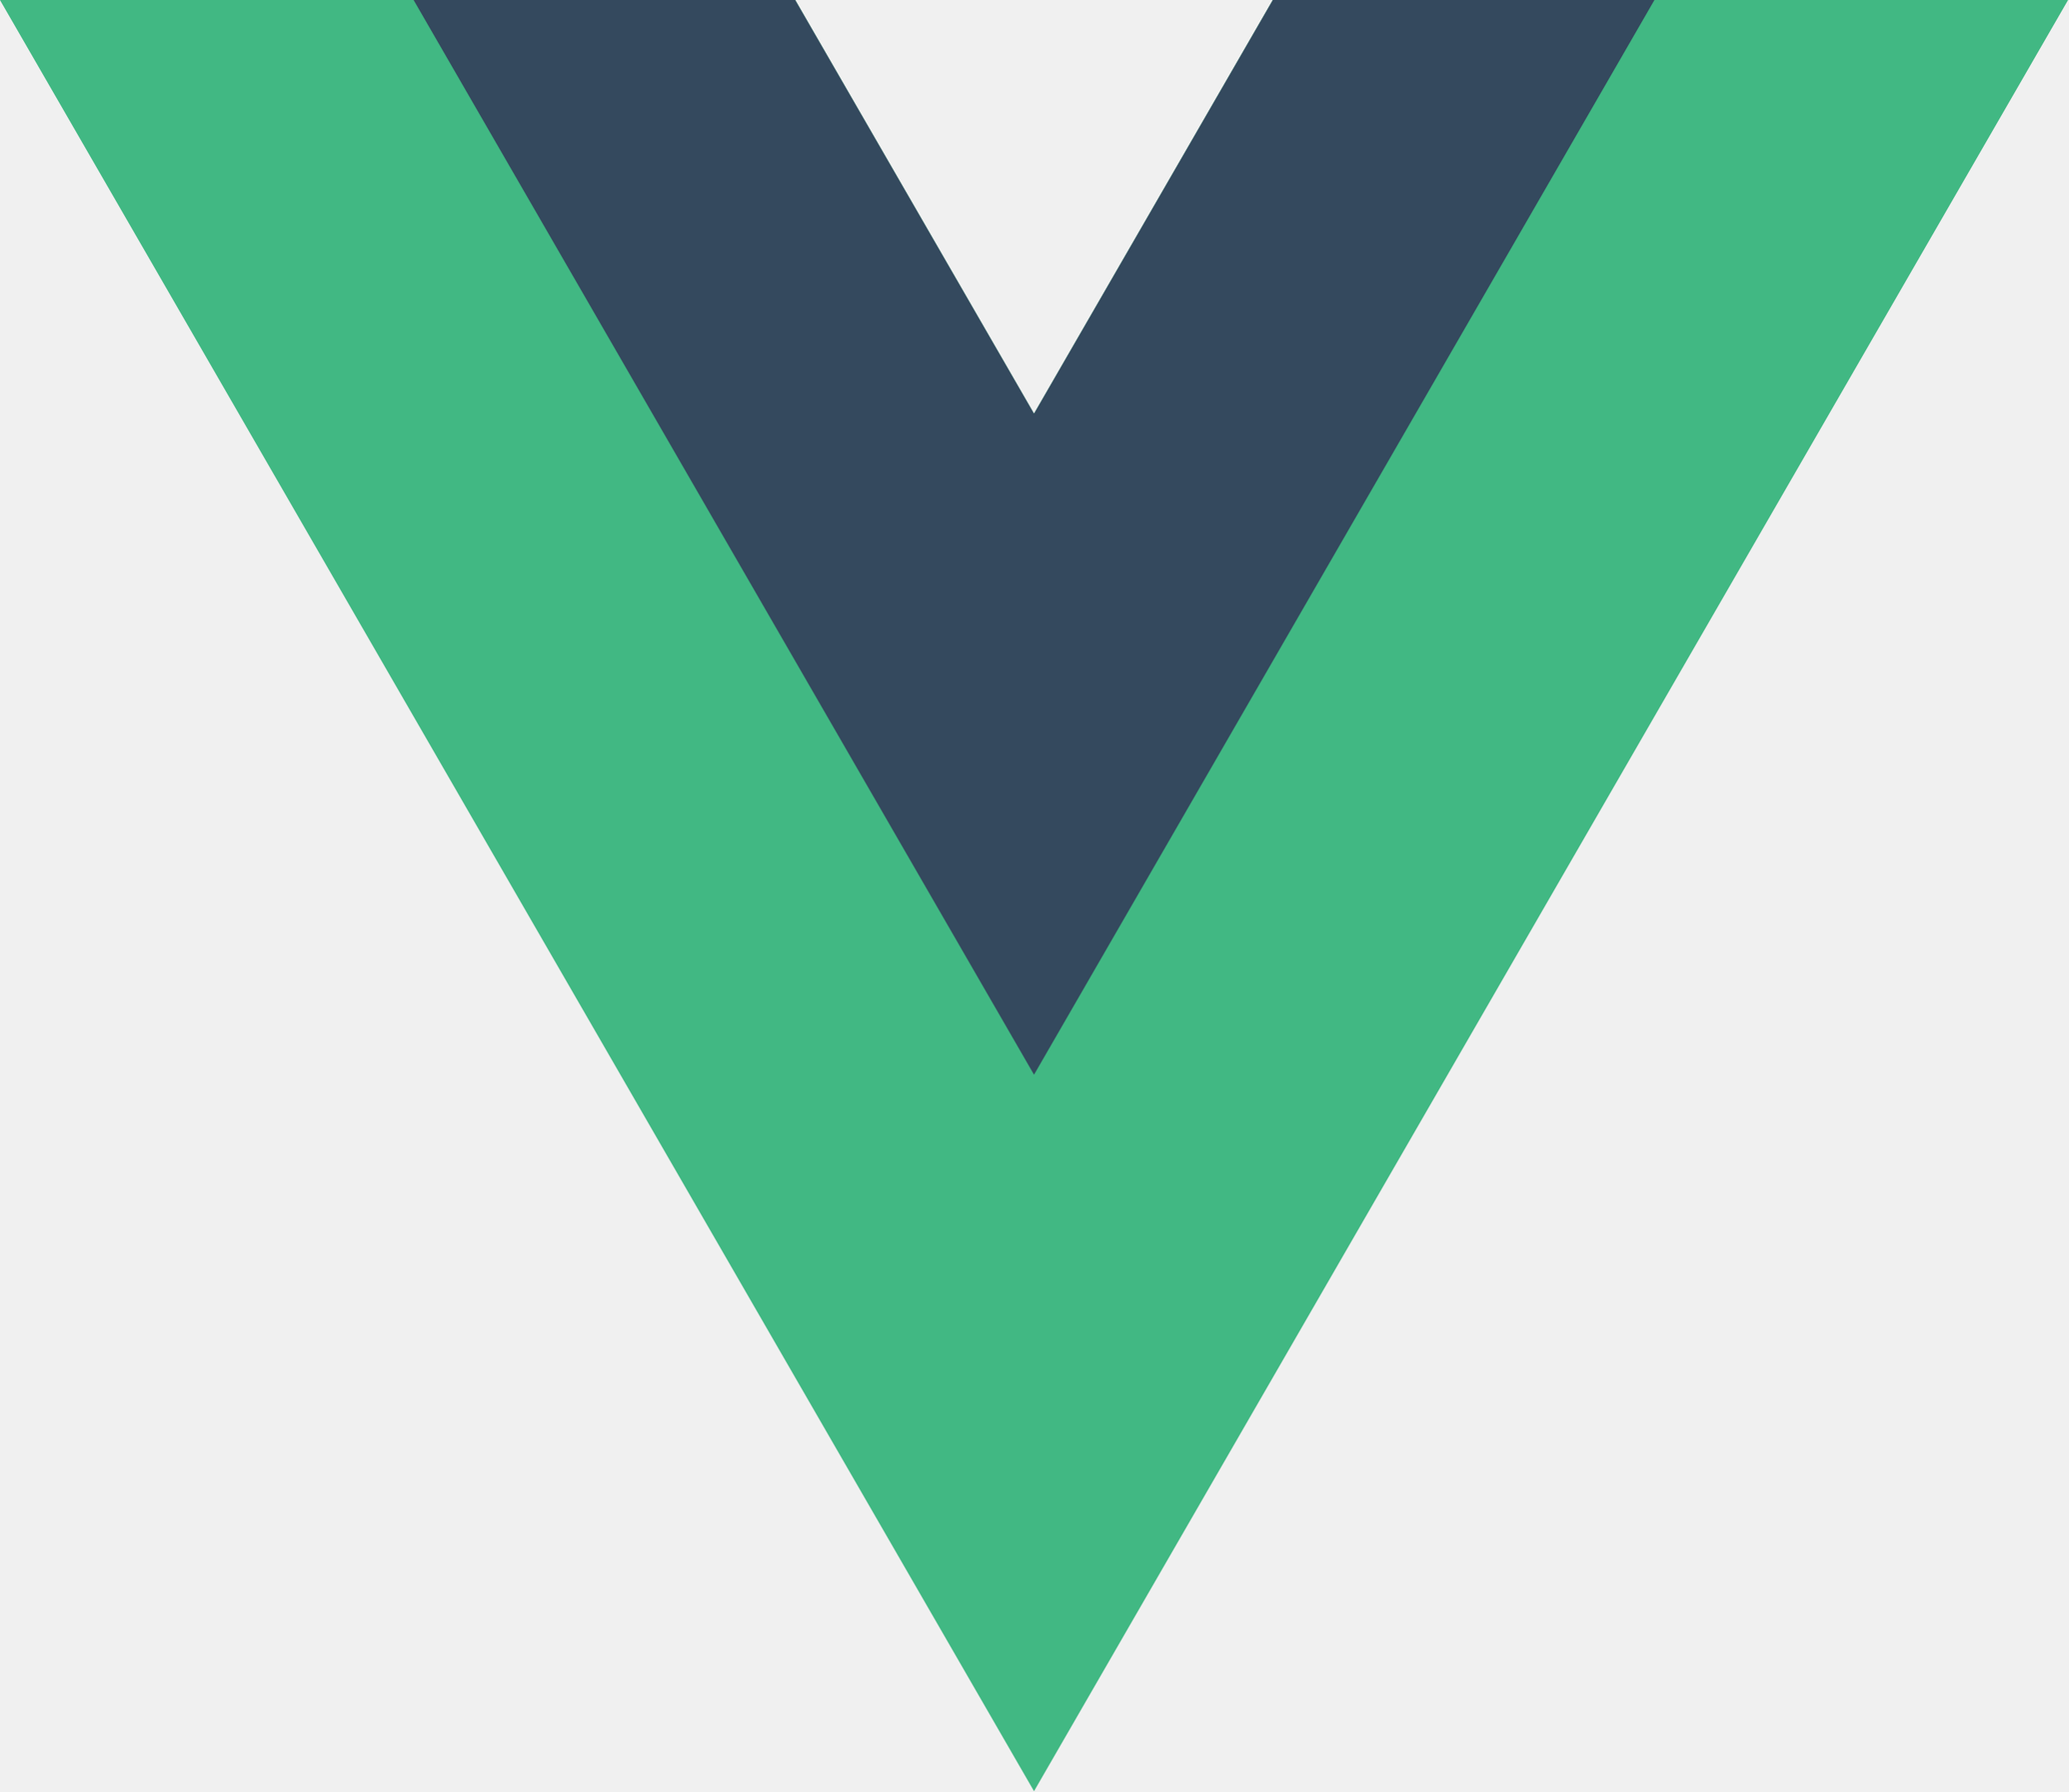
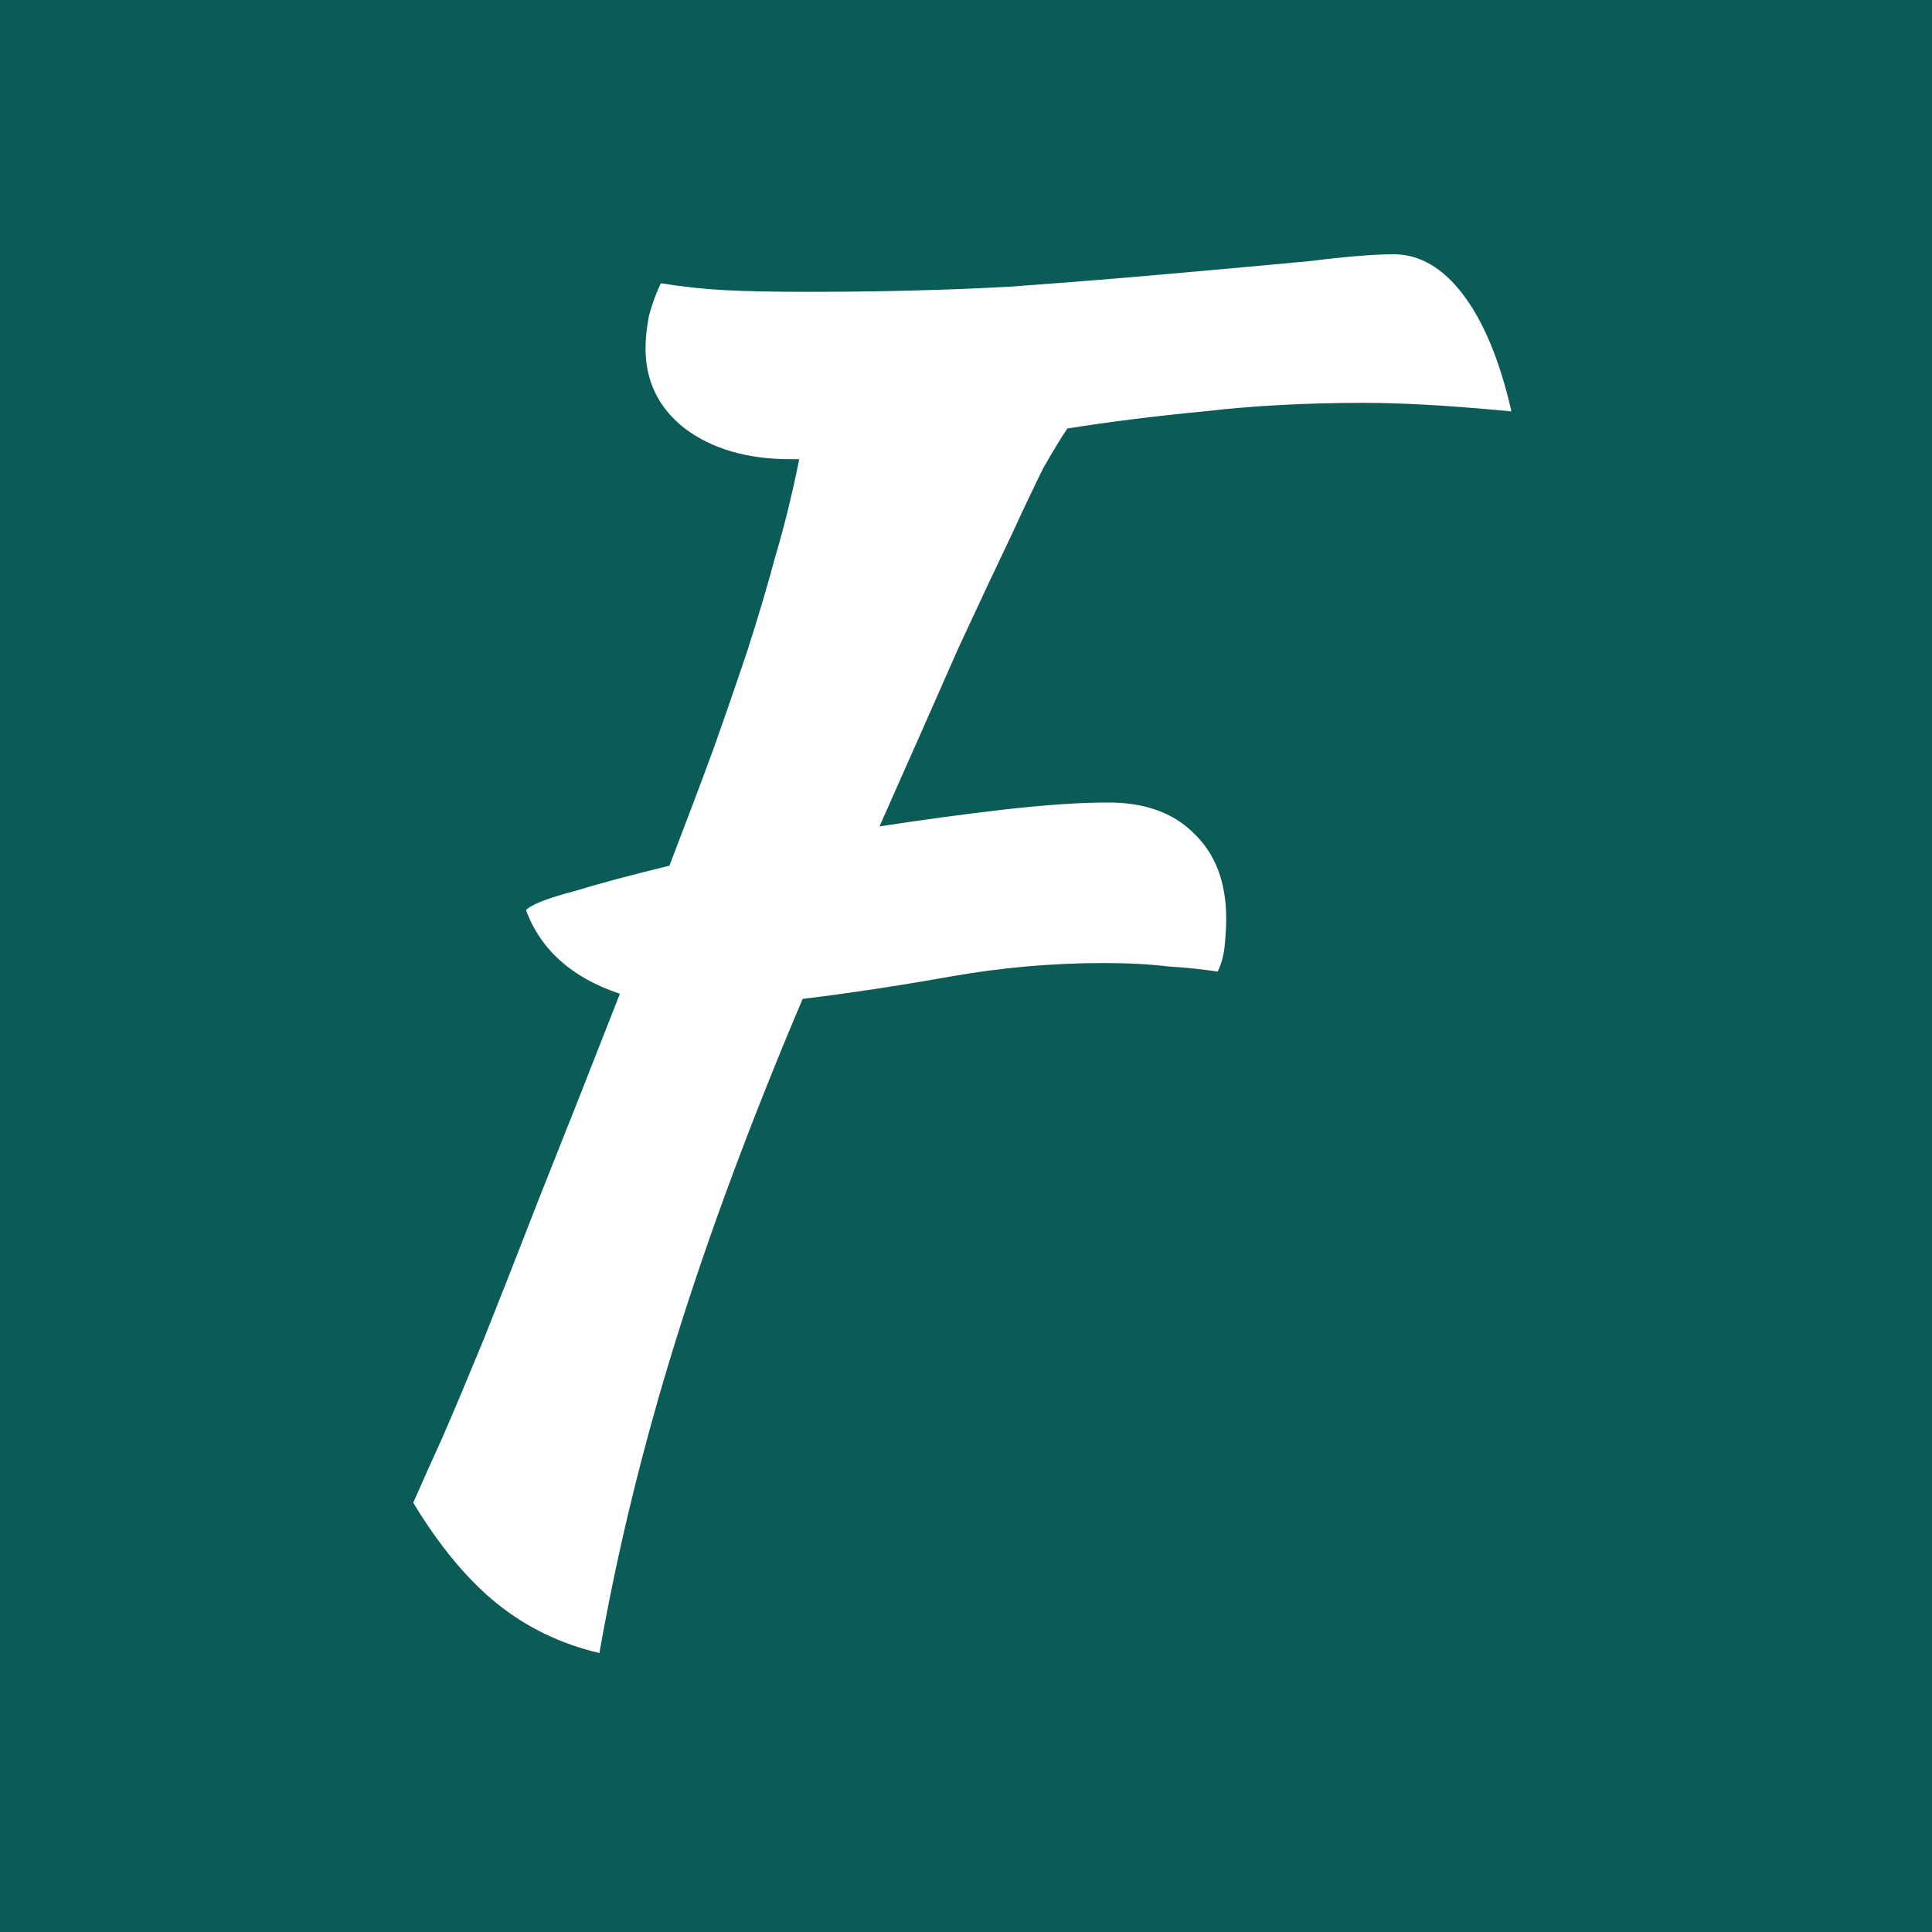
- <svg xmlns="http://www.w3.org/2000/svg" viewBox="0 0 261.76 226.69">
-   <path d="M161.096.001l-30.225 52.351L100.647.001H-.005l130.877 226.688L261.749.001z" fill="#41b883" />
-   <path d="M161.096.001l-30.225 52.351L100.647.001H52.346l78.526 136.01L209.398.001z" fill="#34495e" />
+ <svg xmlns="http://www.w3.org/2000/svg" width="500" height="500" viewBox="0 0 500 500" fill="none">
+   <rect width="500" height="500" fill="#0B5B57" />
+   <path d="M286.84 207.686C296.269 207.686 303.636 210.338 308.94 215.642C314.539 220.946 317.338 228.313 317.338 237.742C317.338 240.099 317.191 242.604 316.896 245.256C316.601 247.613 316.012 249.676 315.128 251.444C311.297 250.855 307.025 250.413 302.31 250.118C297.595 249.529 291.997 249.234 285.514 249.234C272.254 249.234 258.994 250.413 245.734 252.77C232.474 255.127 219.803 257.043 207.722 258.516C194.462 289.751 183.559 319.07 175.014 346.474C166.469 373.878 159.839 400.987 155.124 427.802C145.105 425.445 136.265 421.172 128.604 414.984C120.943 408.796 113.723 400.103 106.946 388.906C109.009 384.191 111.513 378.593 114.46 372.11C117.407 365.333 120.943 356.935 125.068 346.916C129.193 336.603 134.055 324.227 139.654 309.788C145.547 295.055 152.472 277.522 160.428 257.19C148.052 253.065 139.949 245.845 136.118 235.532C137.591 234.059 141.717 232.438 148.494 230.67C155.271 228.607 163.522 226.397 173.246 224.04C177.666 212.548 181.497 202.382 184.738 193.542C187.979 184.407 190.926 175.862 193.578 167.906C196.23 159.655 198.587 151.699 200.65 144.038C203.007 136.082 205.07 127.684 206.838 118.844H204.628C193.431 118.844 184.296 116.192 177.224 110.888C170.447 105.584 167.058 98.659 167.058 90.114C167.058 87.757 167.353 84.957 167.942 81.716C168.826 78.475 169.857 75.675 171.036 73.318C176.635 74.202 182.086 74.791 187.39 75.086C192.989 75.381 200.208 75.528 209.048 75.528C227.612 75.528 244.997 75.086 261.204 74.202C277.411 73.023 291.997 71.845 304.962 70.666C318.222 69.487 329.567 68.456 338.996 67.572C348.425 66.393 355.645 65.804 360.654 65.804C367.431 65.804 373.472 69.34 378.776 76.412C384.08 83.484 388.205 93.503 391.152 106.468C381.723 105.584 374.061 104.995 368.168 104.7C362.569 104.405 357.56 104.258 353.14 104.258C338.112 104.258 324.263 104.995 311.592 106.468C299.216 107.647 287.429 109.12 276.232 110.888C274.464 113.54 272.401 116.929 270.044 121.054C267.981 125.179 265.182 131.073 261.646 138.734C258.11 146.101 253.543 155.825 247.944 167.906C242.64 179.987 235.863 195.31 227.612 213.874C239.104 212.106 250.007 210.633 260.32 209.454C270.928 208.275 279.768 207.686 286.84 207.686Z" fill="white" />
</svg>
